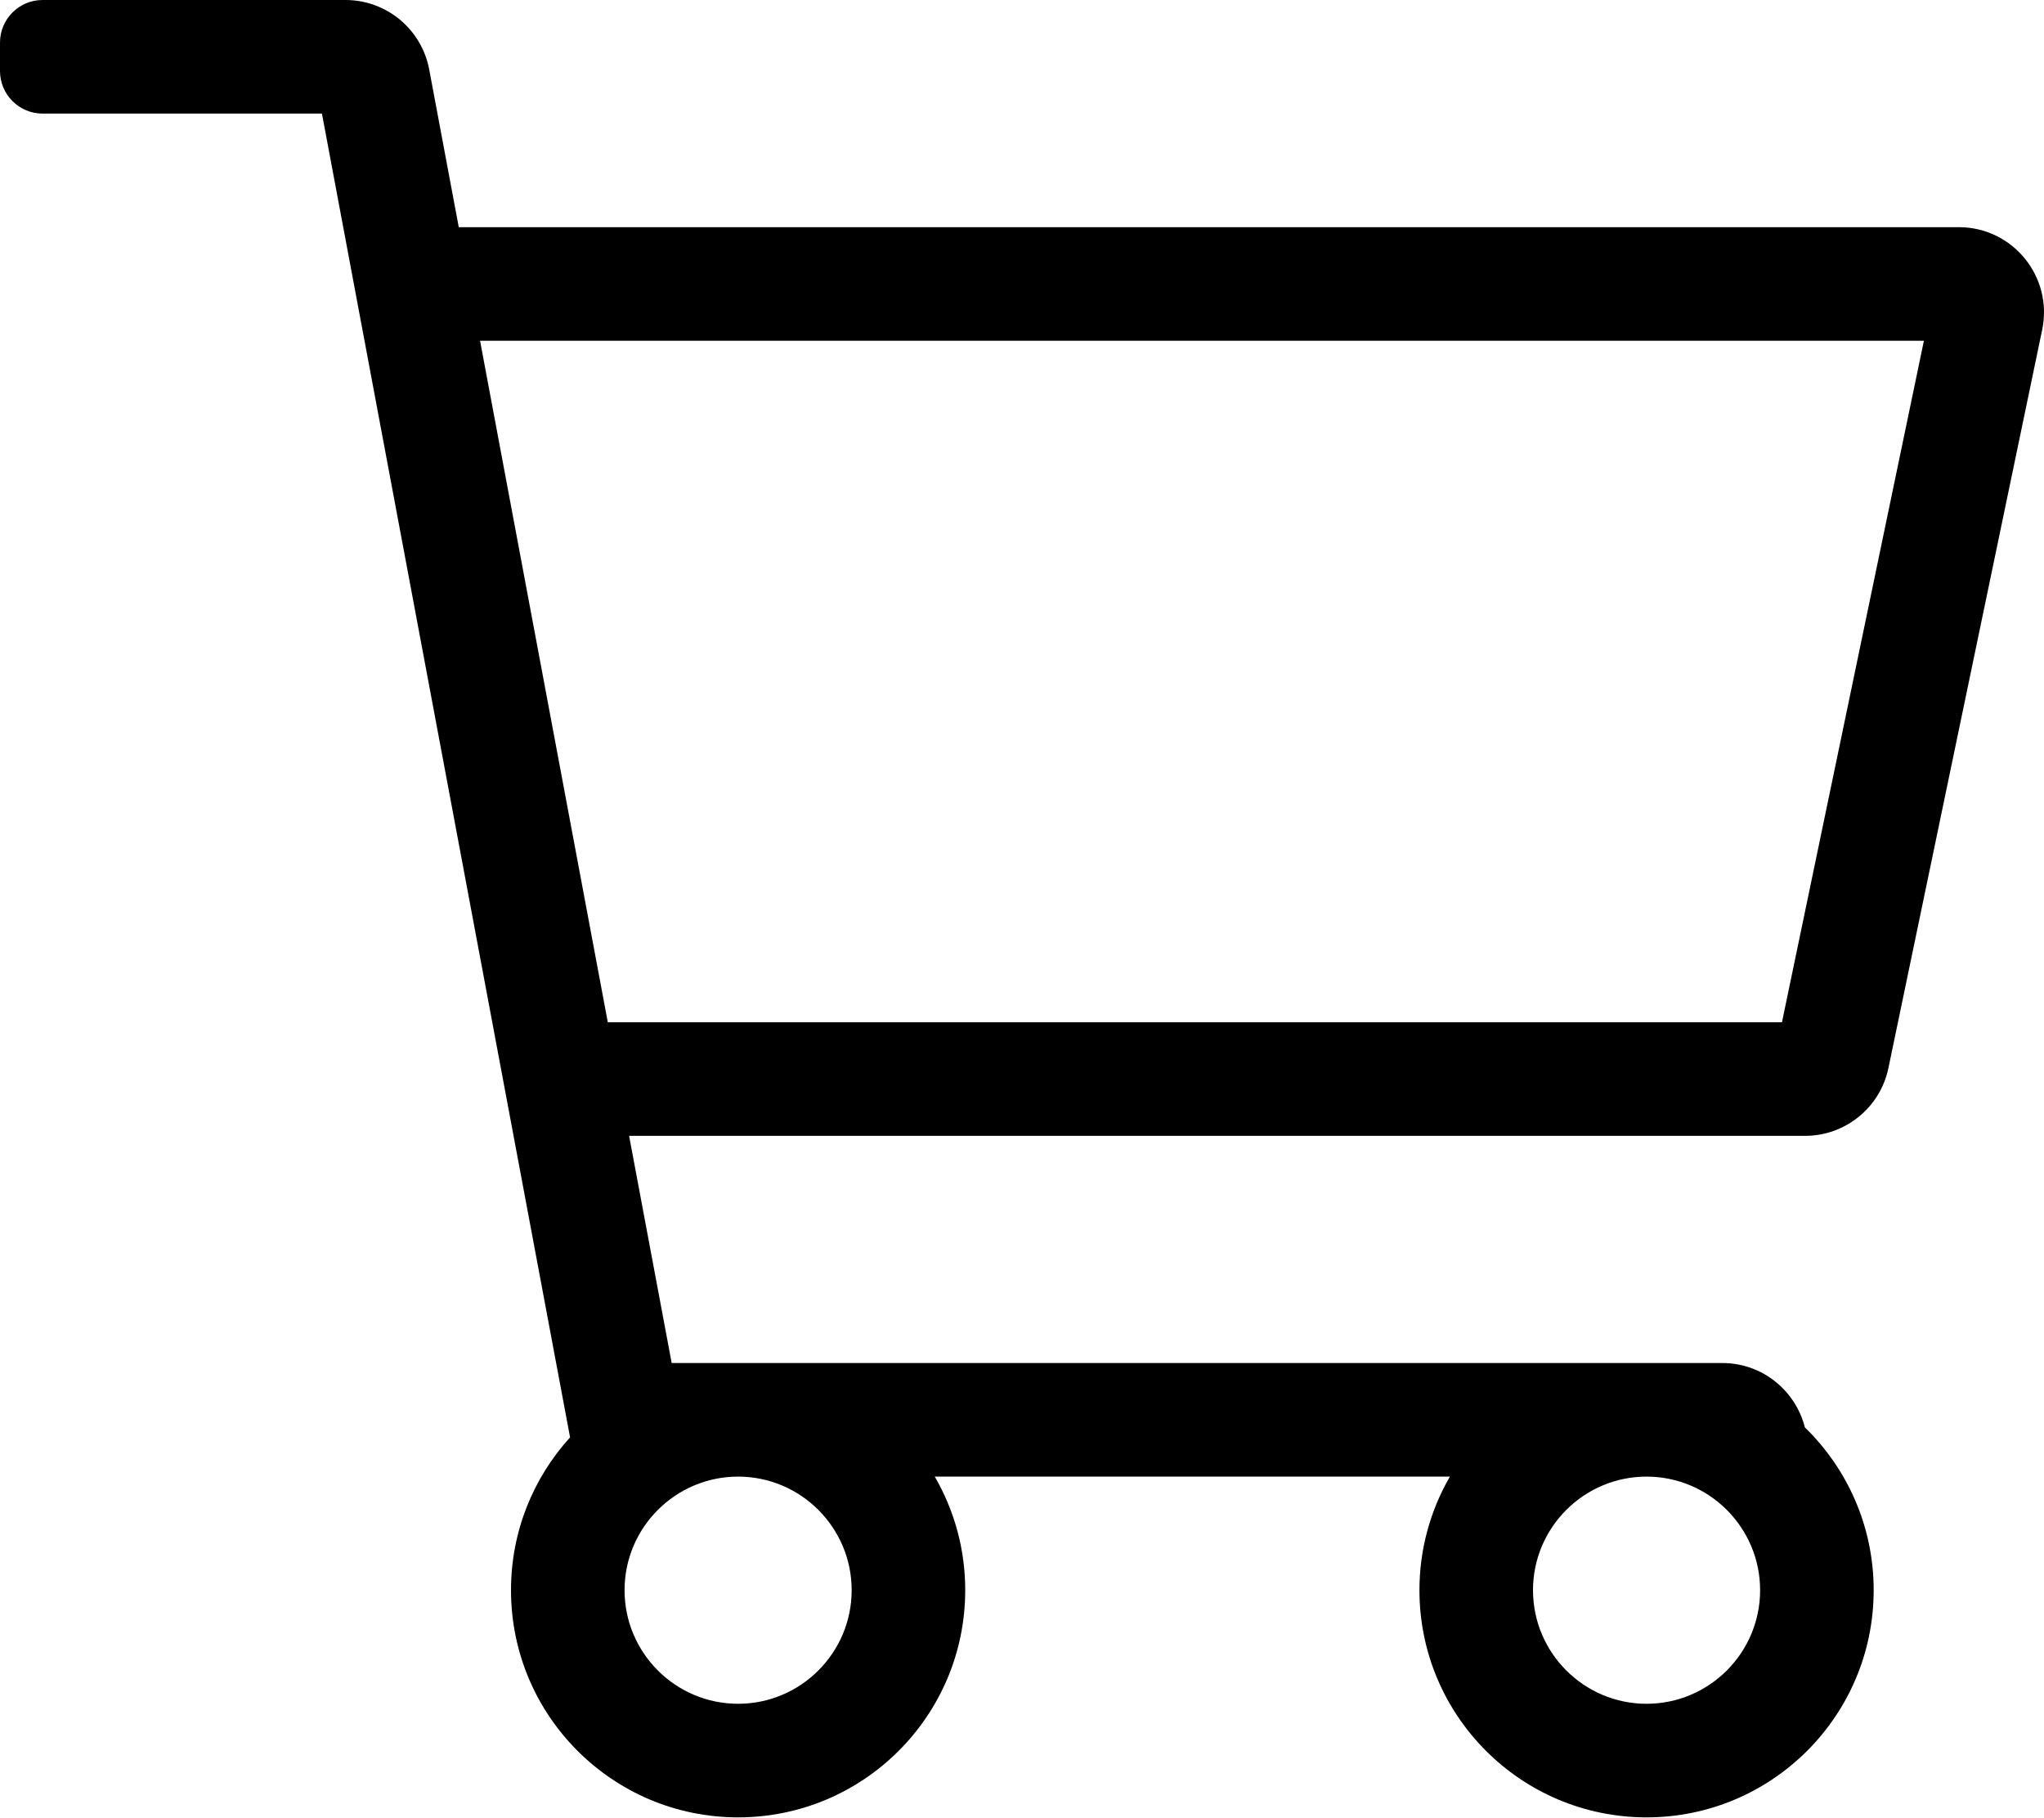
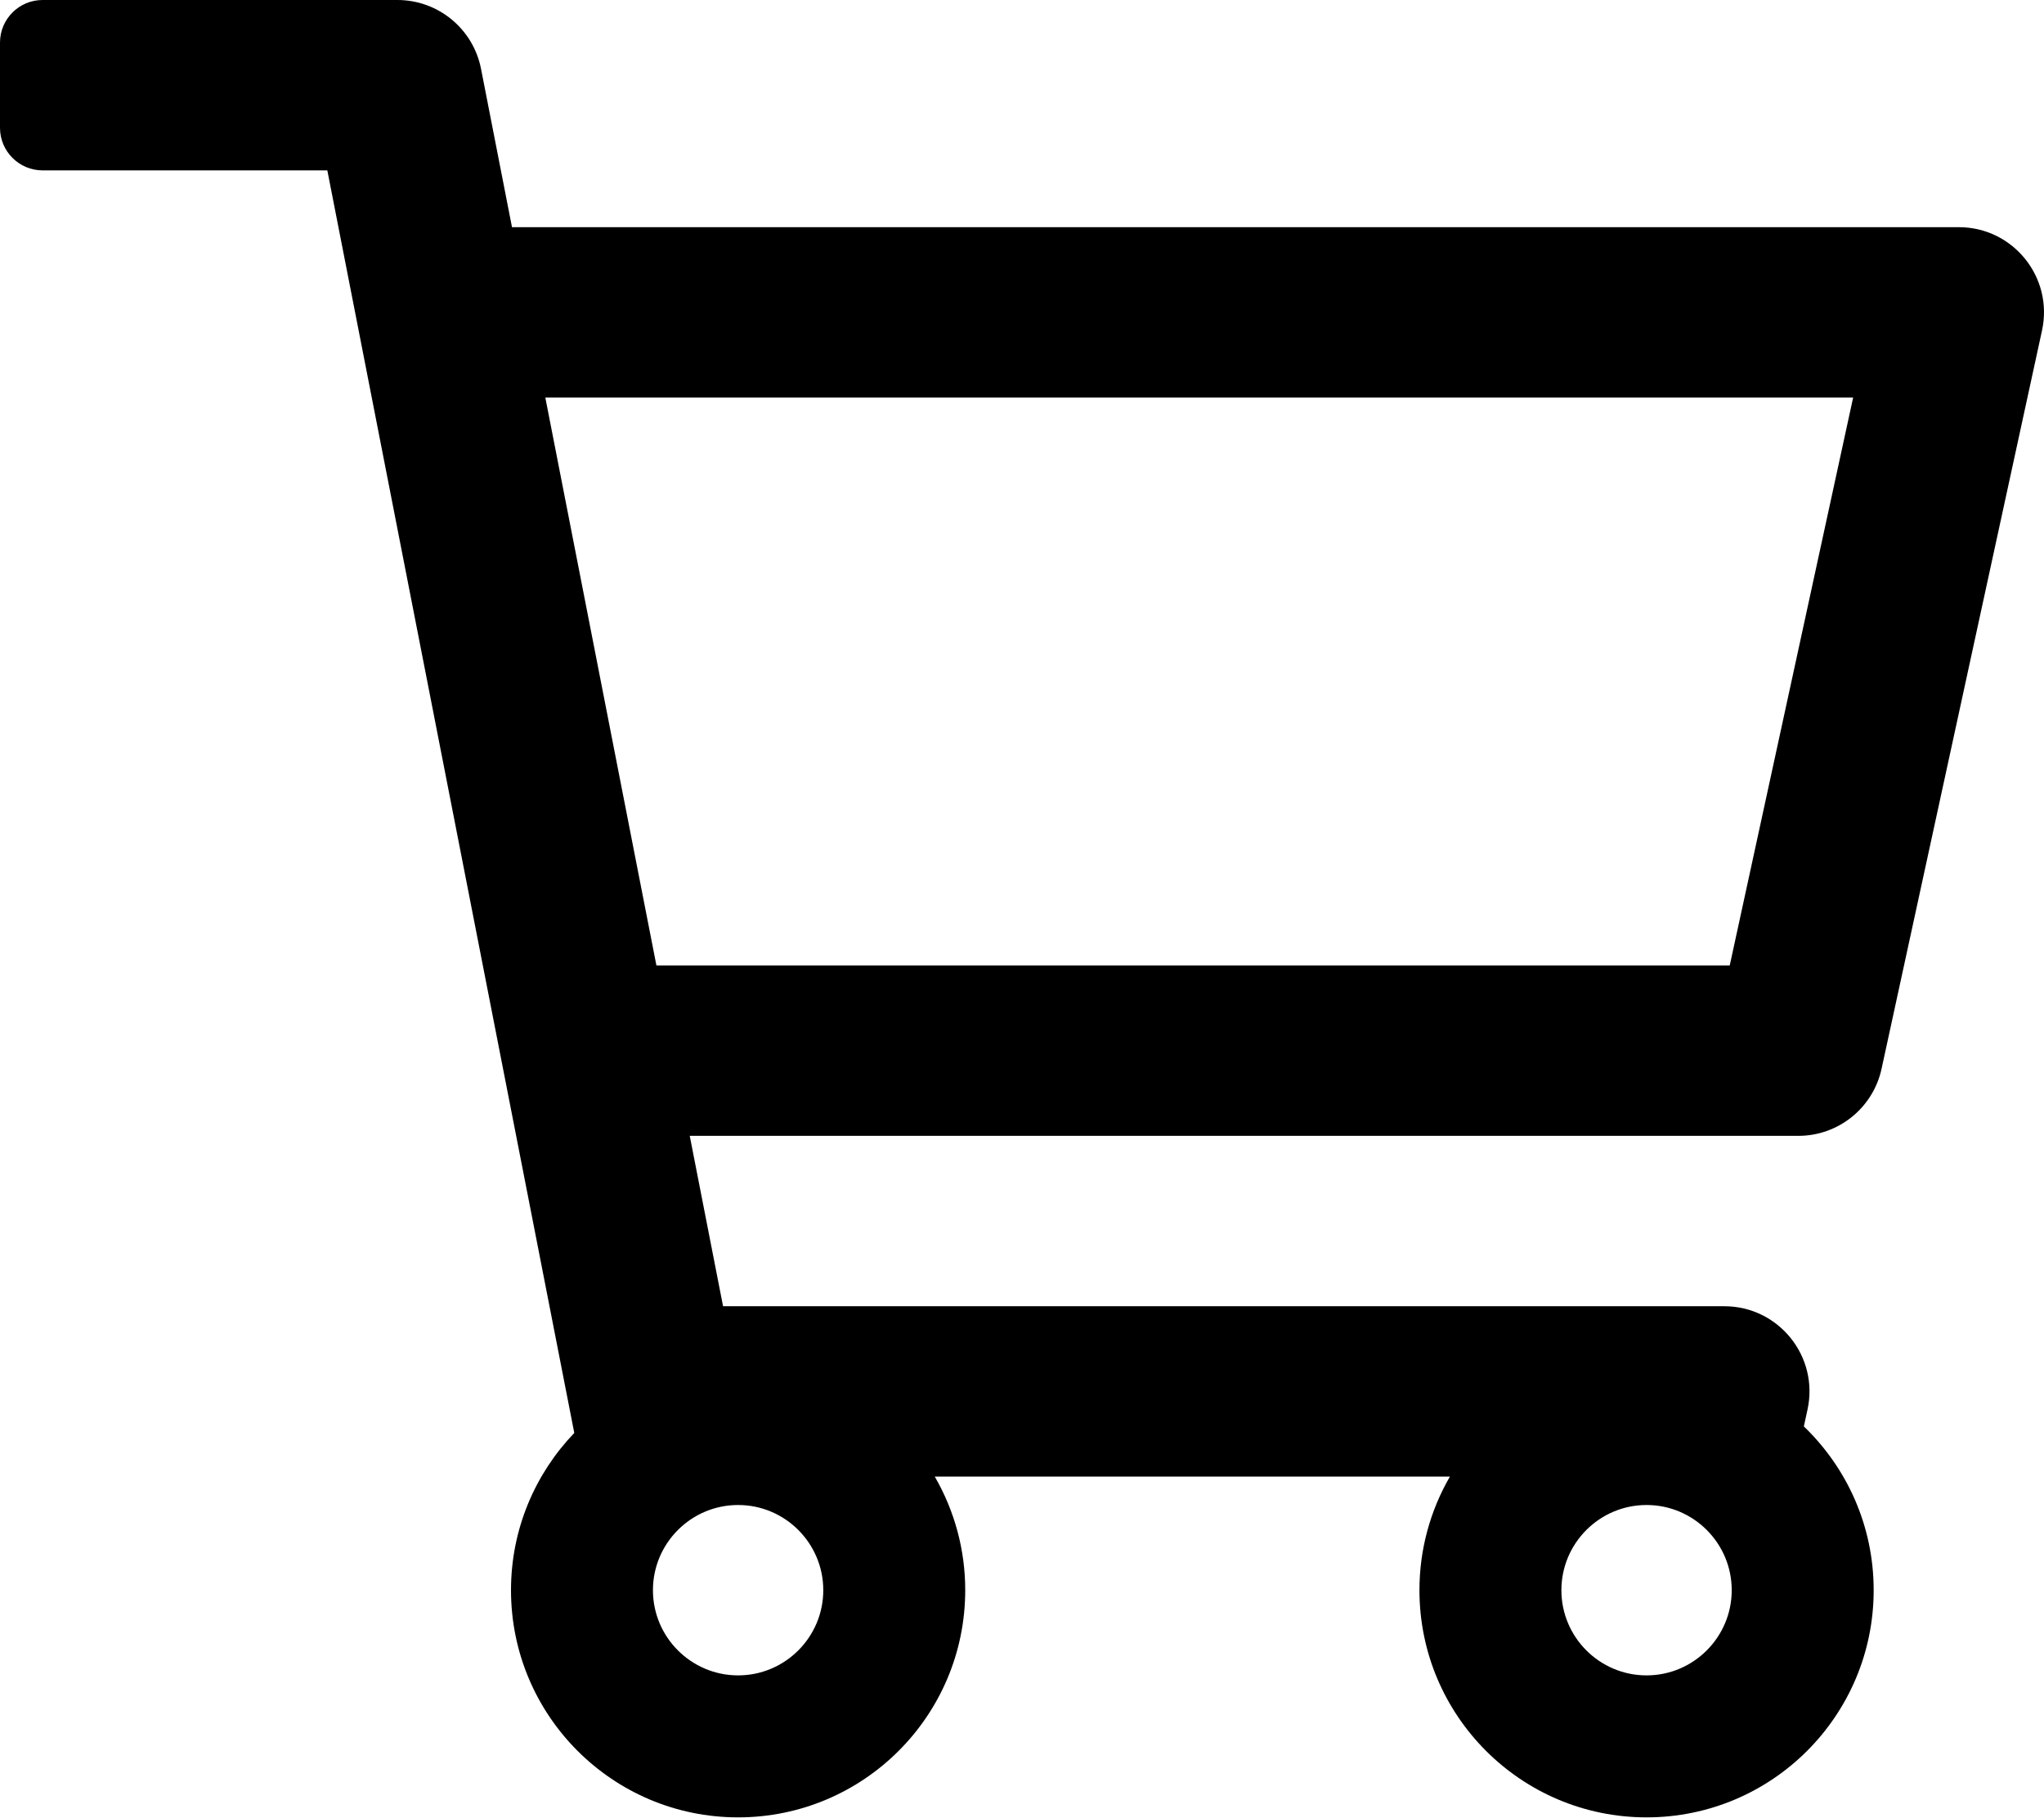
<svg xmlns="http://www.w3.org/2000/svg" viewBox="0 0 576 512">
-   <path d="M551.991 64H129.28l-8.329-44.423C118.822 8.226 108.911 0 97.362 0H12C5.373 0 0 5.373 0 12v8c0 6.627 5.373 12 12 12h78.72l69.927 372.946C150.305 416.314 144 431.42 144 448c0 35.346 28.654 64 64 64s64-28.654 64-64a63.681 63.681 0 0 0-8.583-32h145.167a63.681 63.681 0 0 0-8.583 32c0 35.346 28.654 64 64 64 35.346 0 64-28.654 64-64 0-17.993-7.435-34.24-19.388-45.868C506.022 391.891 496.76 384 485.328 384H189.28l-12-64h331.381c11.368 0 21.177-7.976 23.496-19.105l43.331-208C578.592 77.991 567.215 64 551.991 64zM240 448c0 17.645-14.355 32-32 32s-32-14.355-32-32 14.355-32 32-32 32 14.355 32 32zm224 32c-17.645 0-32-14.355-32-32s14.355-32 32-32 32 14.355 32 32-14.355 32-32 32zm38.156-192H171.28l-36-192h406.876l-40 192z" />
+   <path d="M551.991 64H144.28l-8.726-44.608C133.35 8.128 123.478 0 112 0H12C5.373 0 0 5.373 0 12v24c0 6.627 5.373 12 12 12h80.24l69.594 355.701C150.796 415.201 144 430.802 144 448c0 35.346 28.654 64 64 64s64-28.654 64-64a63.681 63.681 0 0 0-8.583-32h145.167a63.681 63.681 0 0 0-8.583 32c0 35.346 28.654 64 64 64 35.346 0 64-28.654 64-64 0-18.136-7.556-34.496-19.676-46.142l1.035-4.757c3.254-14.96-8.142-29.101-23.452-29.101H203.76l-9.39-48h312.405c11.29 0 21.054-7.869 23.452-18.902l45.216-208C578.695 78.139 567.299 64 551.991 64zM208 472c-13.234 0-24-10.766-24-24s10.766-24 24-24 24 10.766 24 24-10.766 24-24 24zm256 0c-13.234 0-24-10.766-24-24s10.766-24 24-24 24 10.766 24 24-10.766 24-24 24zm23.438-200H184.98l-31.31-160h368.548l-34.78 160z" />
</svg>
